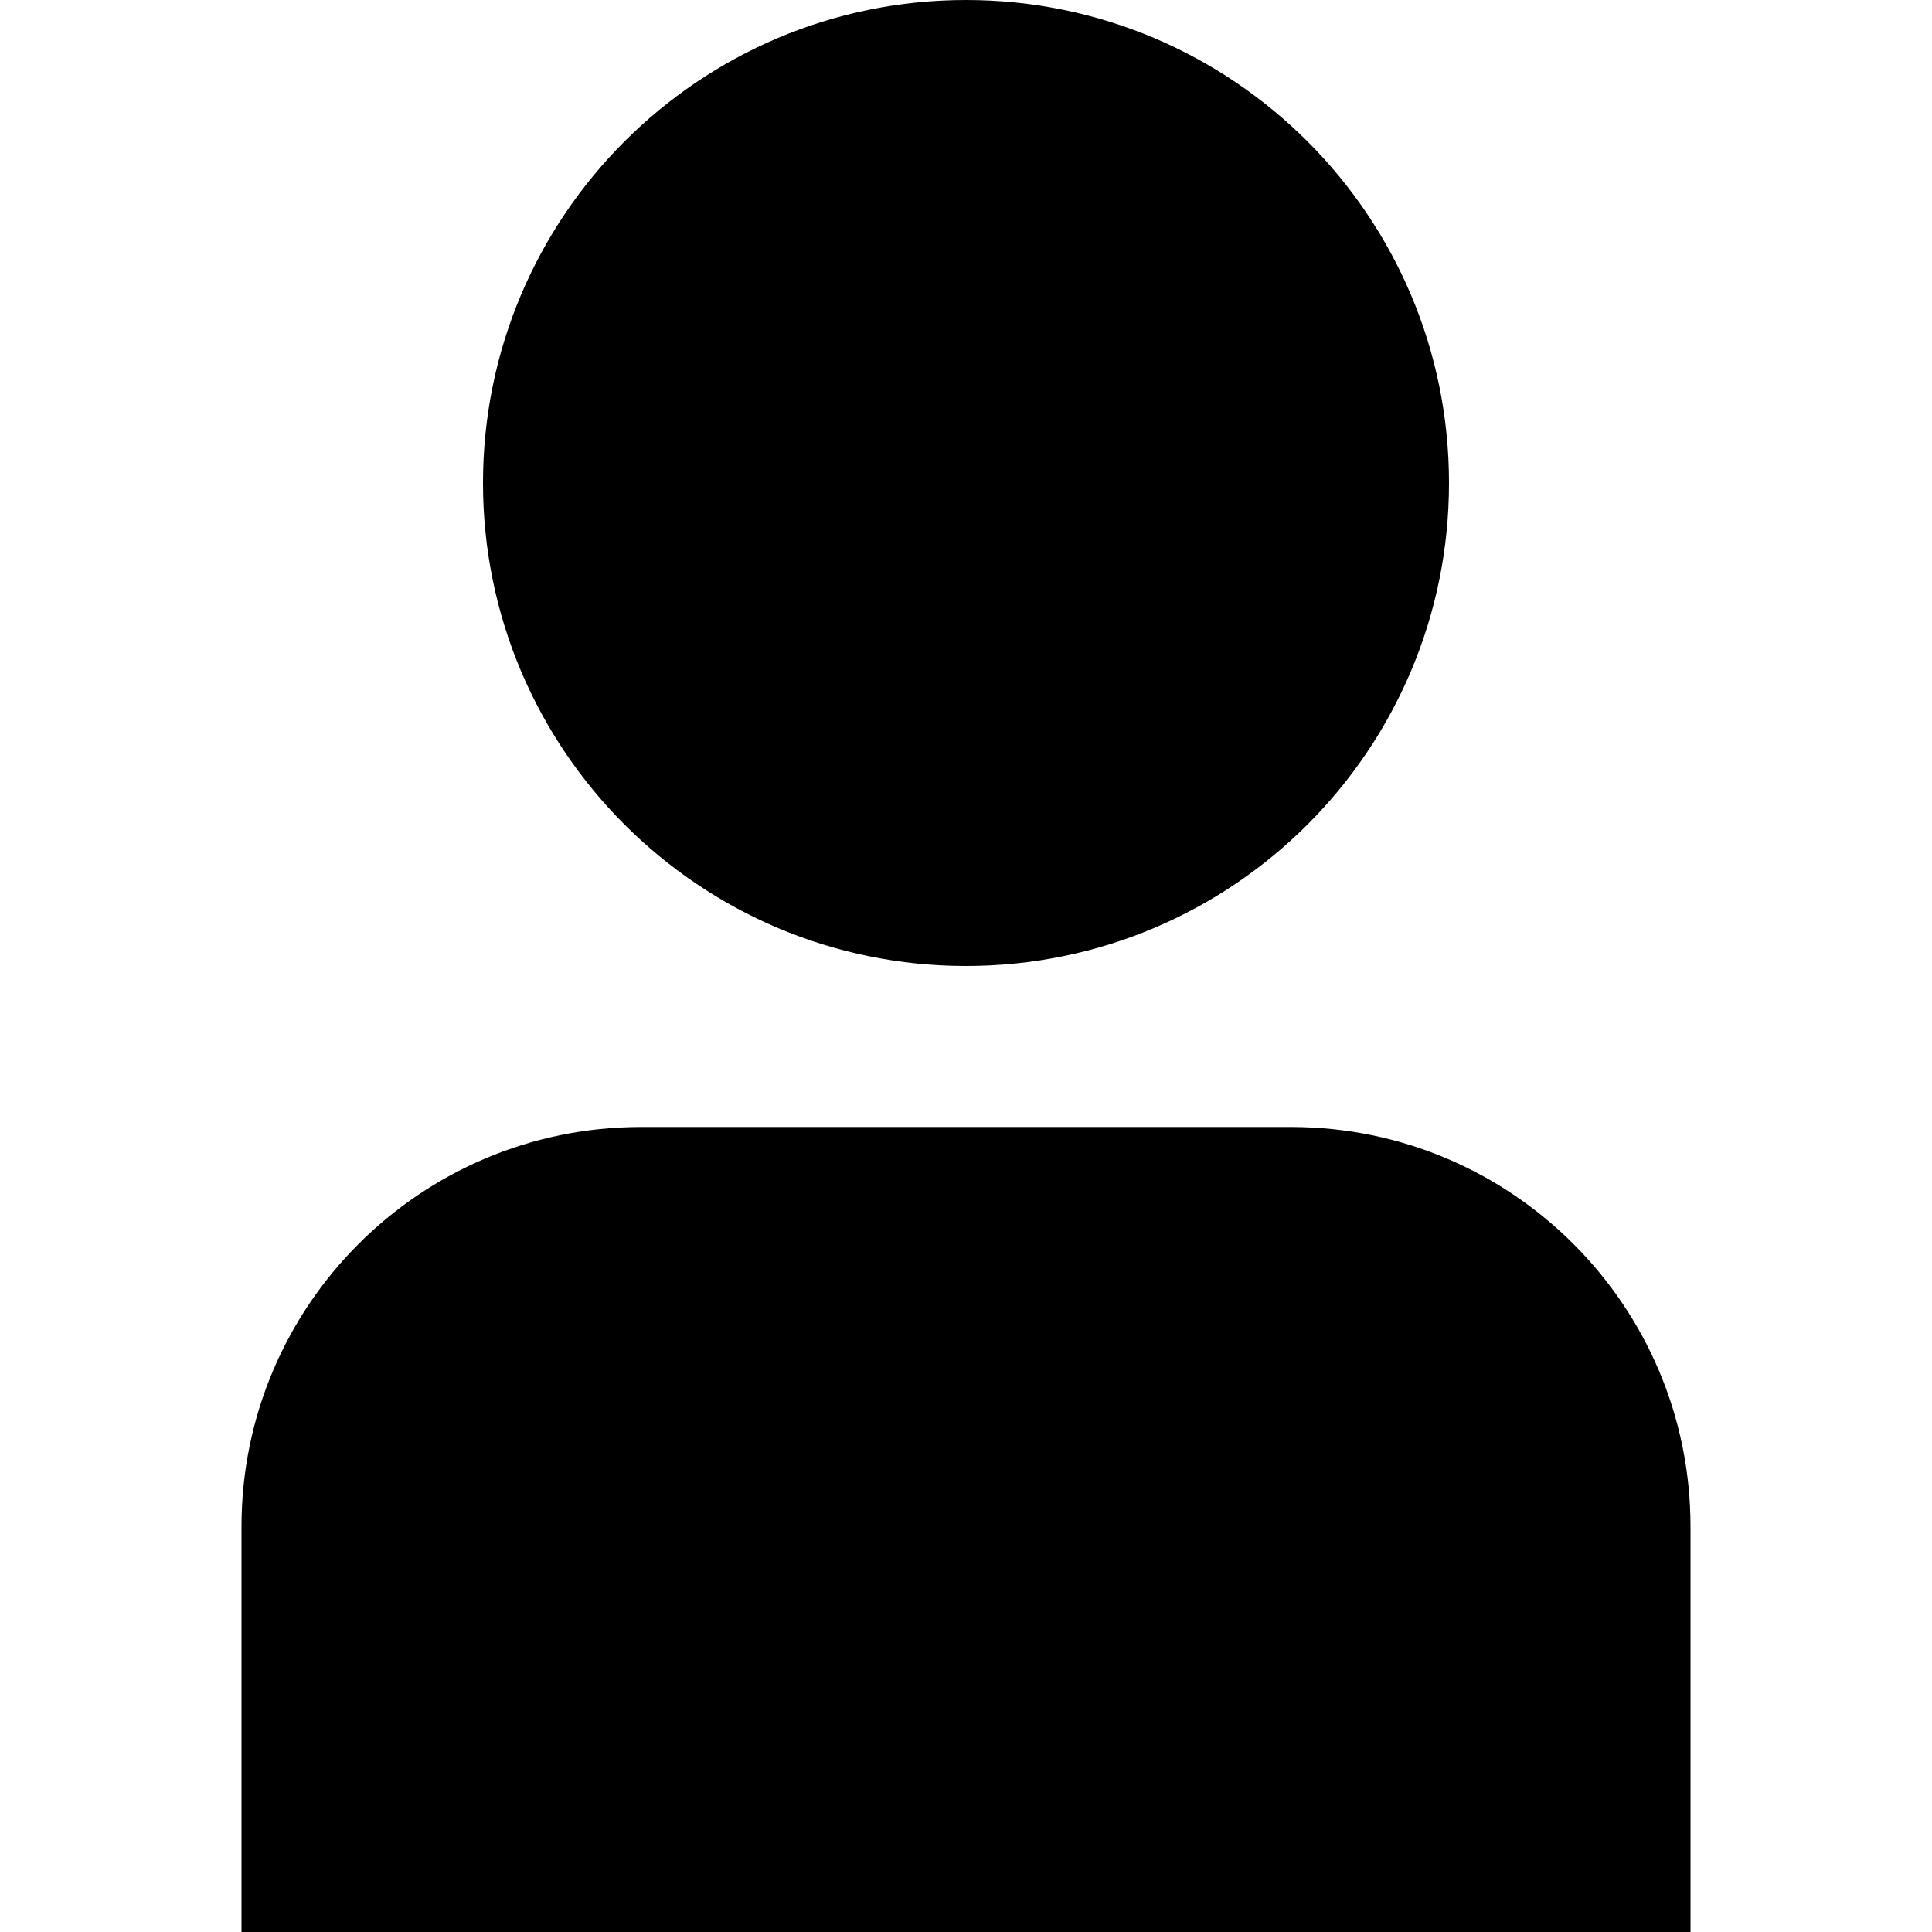
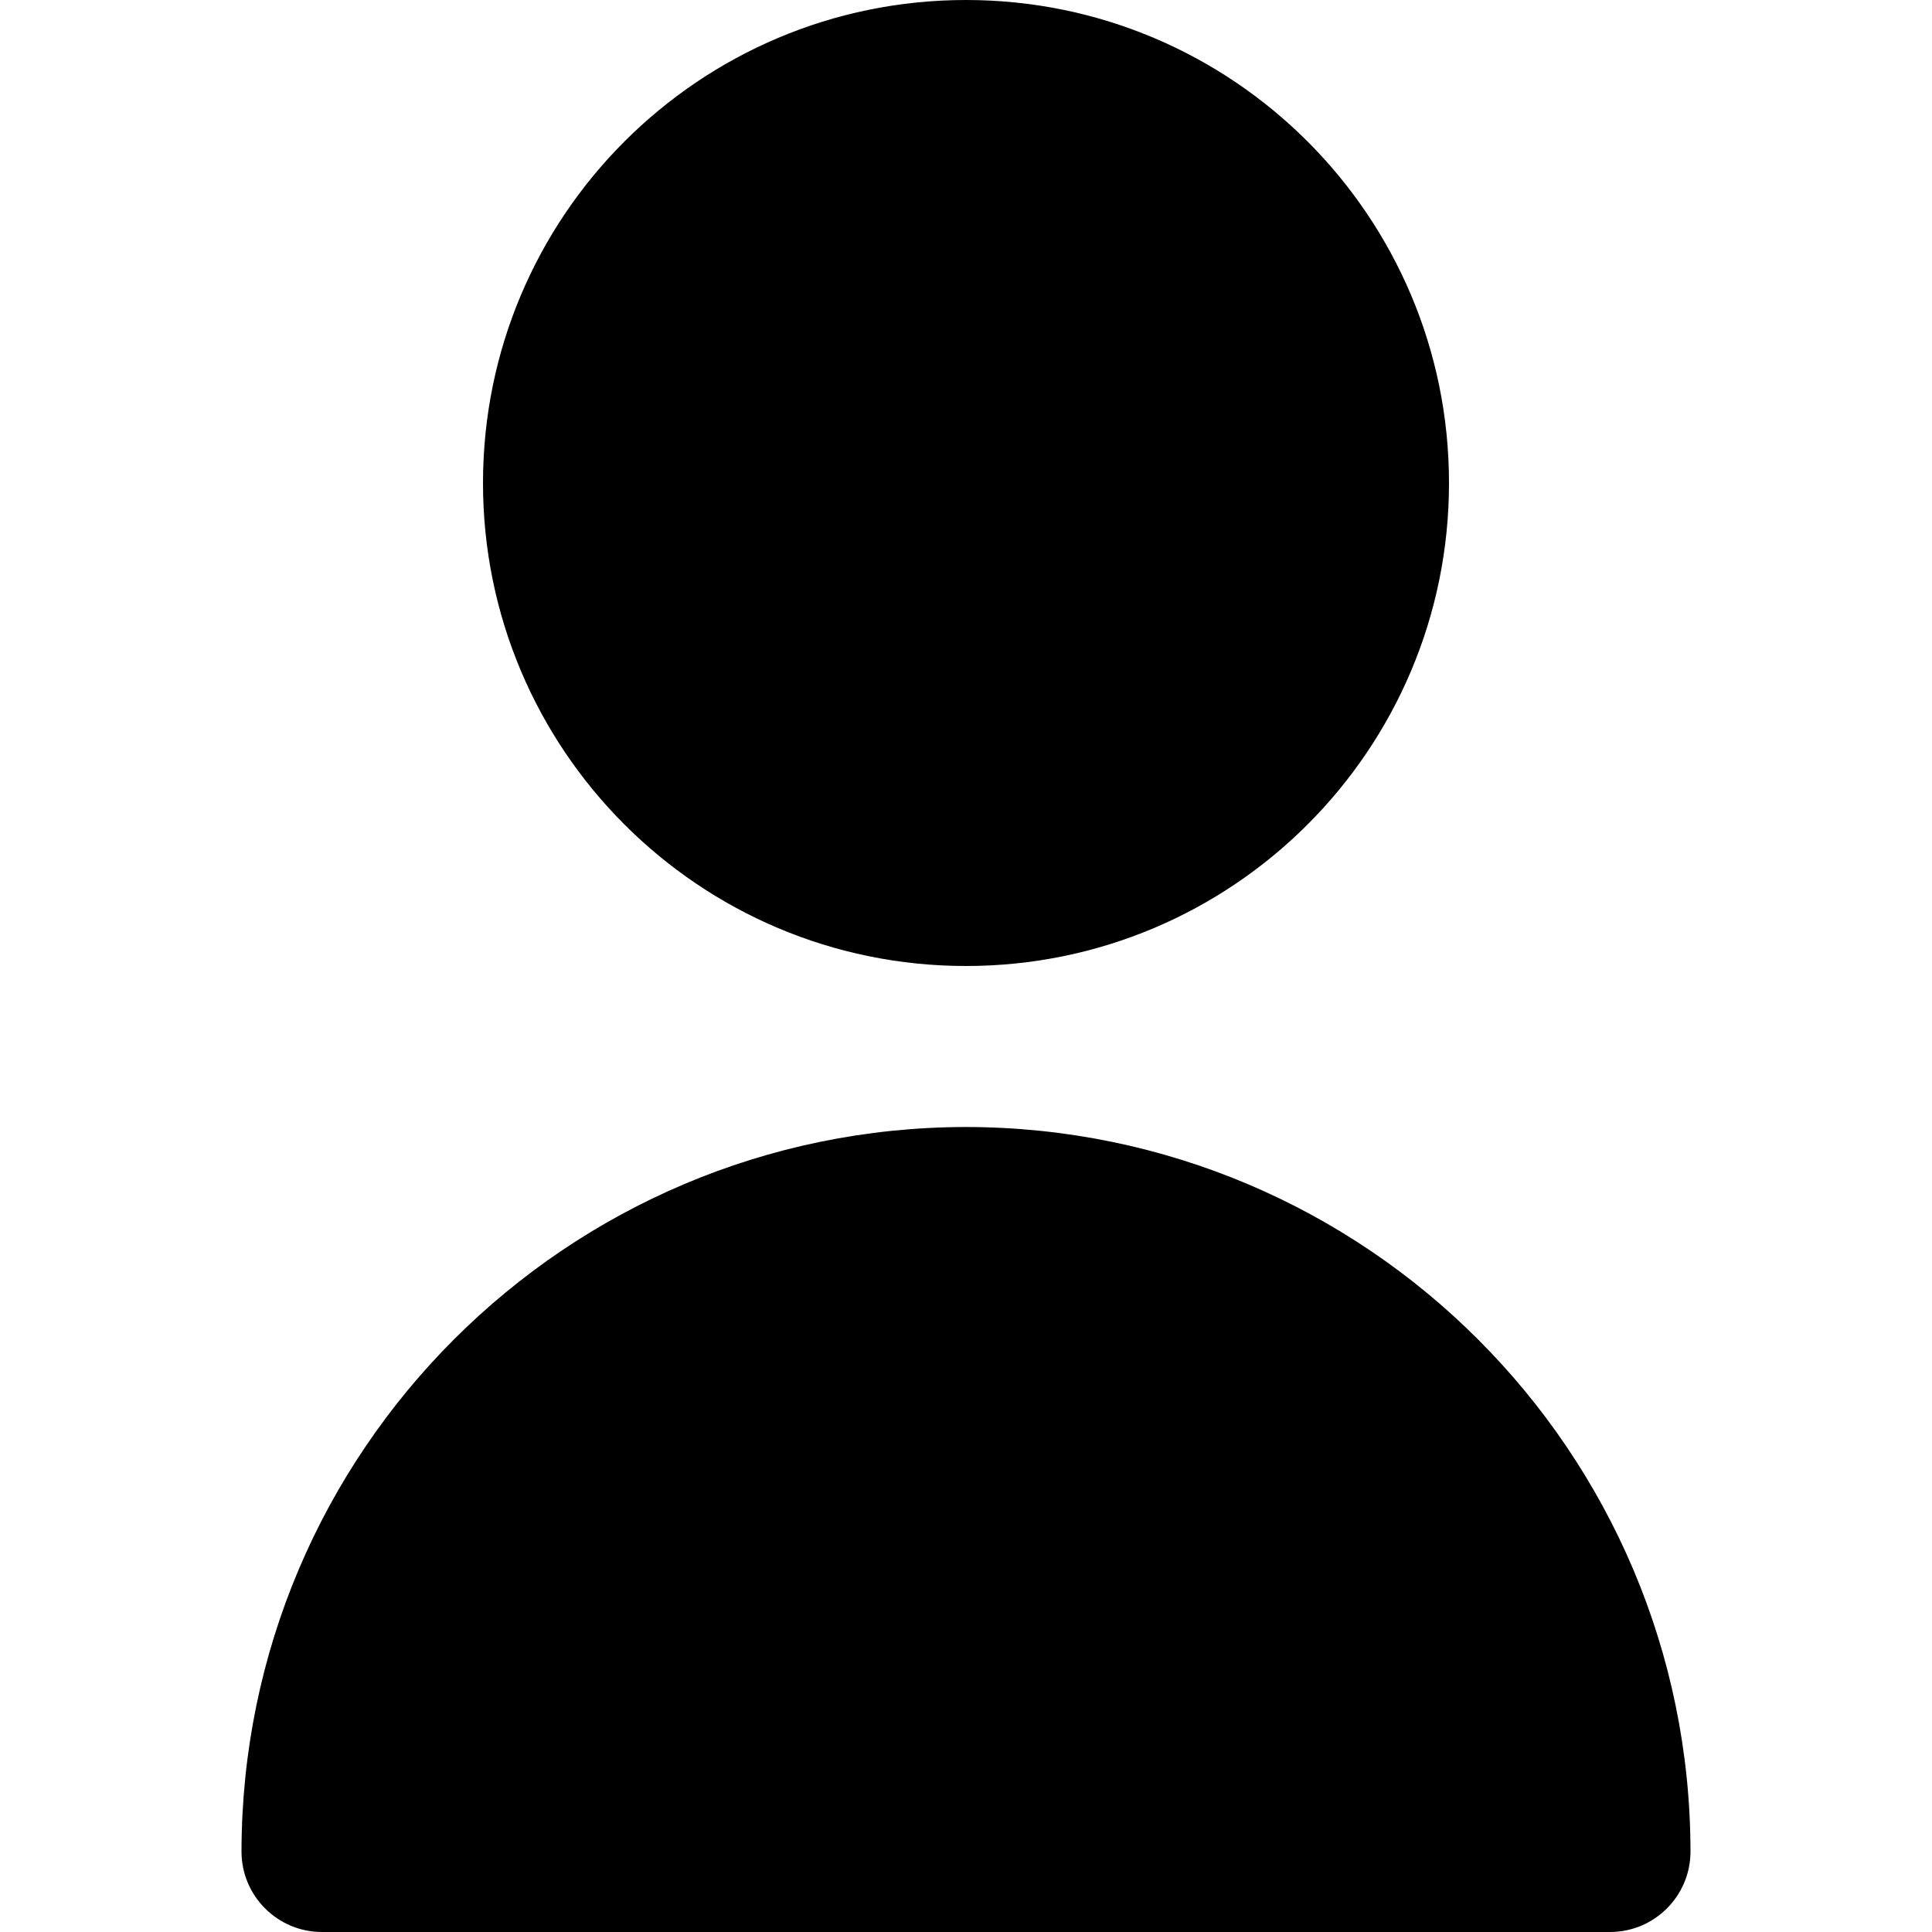
- <svg xmlns="http://www.w3.org/2000/svg" id="Layer_1" data-name="Layer 1" viewBox="0 0 24 24" width="512" height="512">
-   <path d="M16.043,14H7.957A4.963,4.963,0,0,0,3,18.957V24H21V18.957A4.963,4.963,0,0,0,16.043,14Z" />
-   <circle cx="12" cy="6" r="6" />
+ <svg xmlns="http://www.w3.org/2000/svg" version="1.1" id="Capa_1" x="0px" y="0px" viewBox="0 0 512 512" style="enable-background:new 0 0 512 512;" xml:space="preserve" width="512" height="512">
+   <g>
+     <circle cx="256" cy="128" r="128" />
+     <path d="M256,298.667c-105.99,0.118-191.882,86.01-192,192C64,502.449,73.551,512,85.333,512h341.333   c11.782,0,21.333-9.551,21.333-21.333C447.882,384.677,361.99,298.784,256,298.667z" />
+   </g>
</svg>
